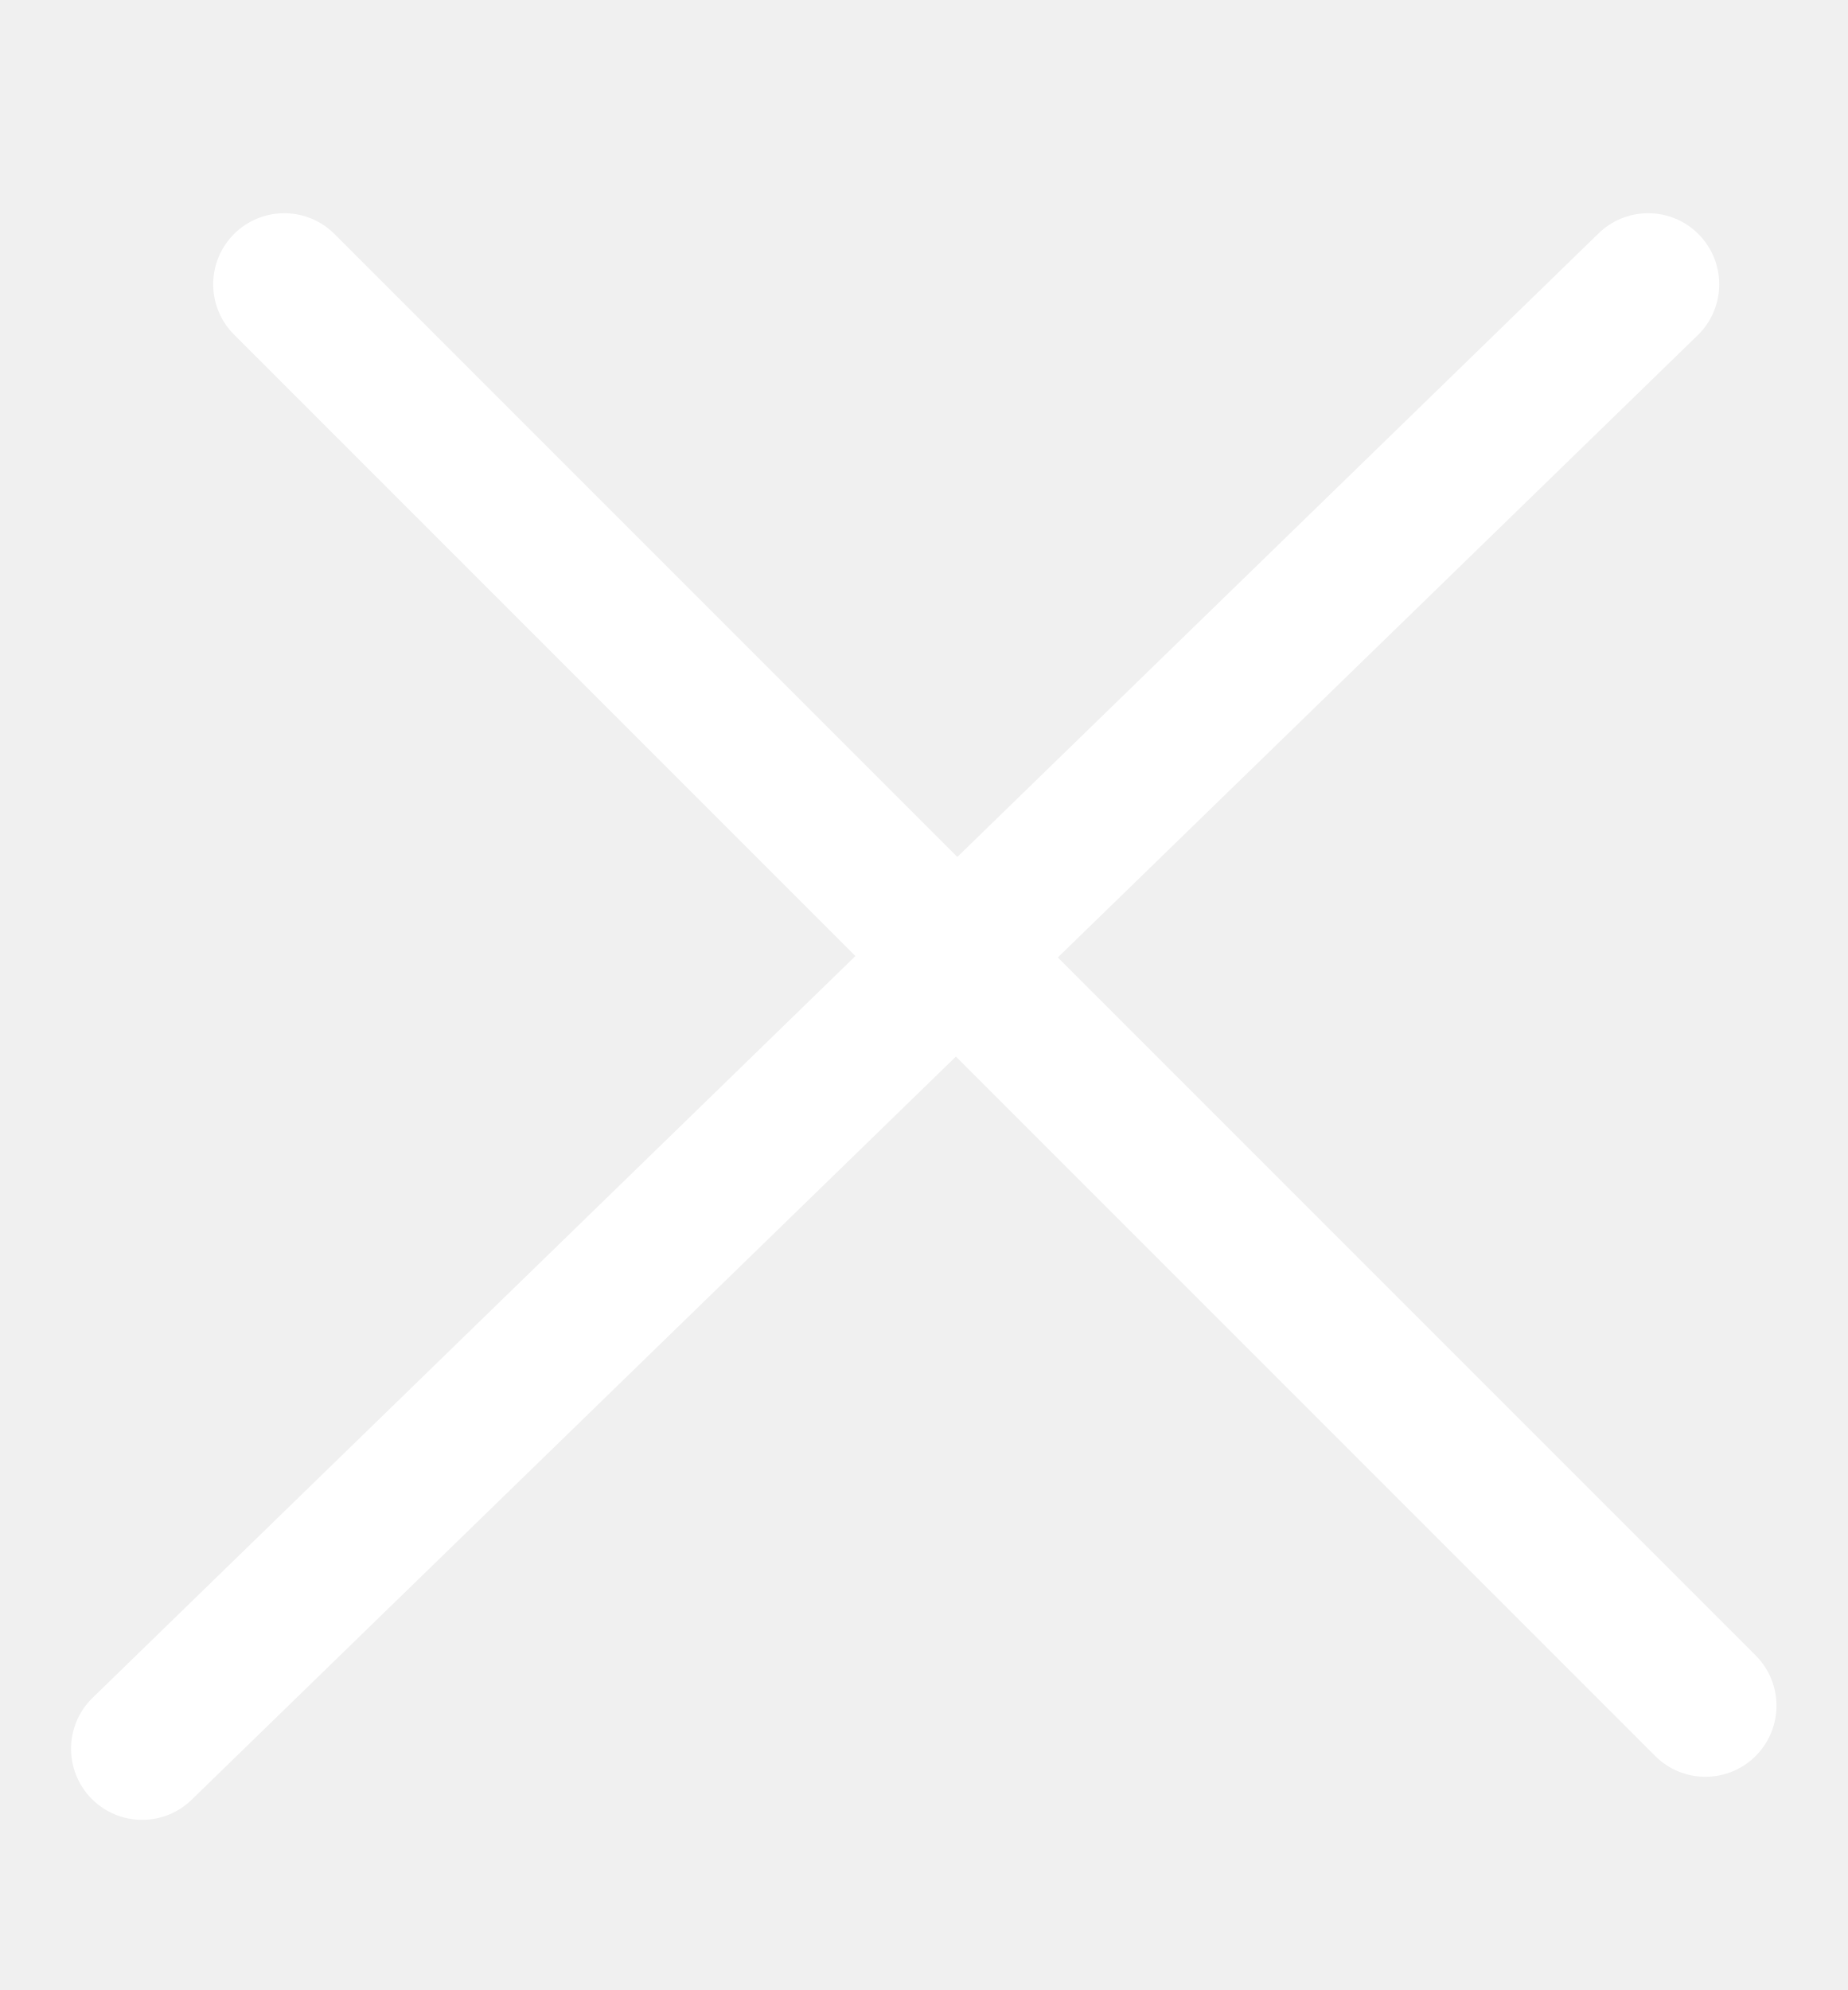
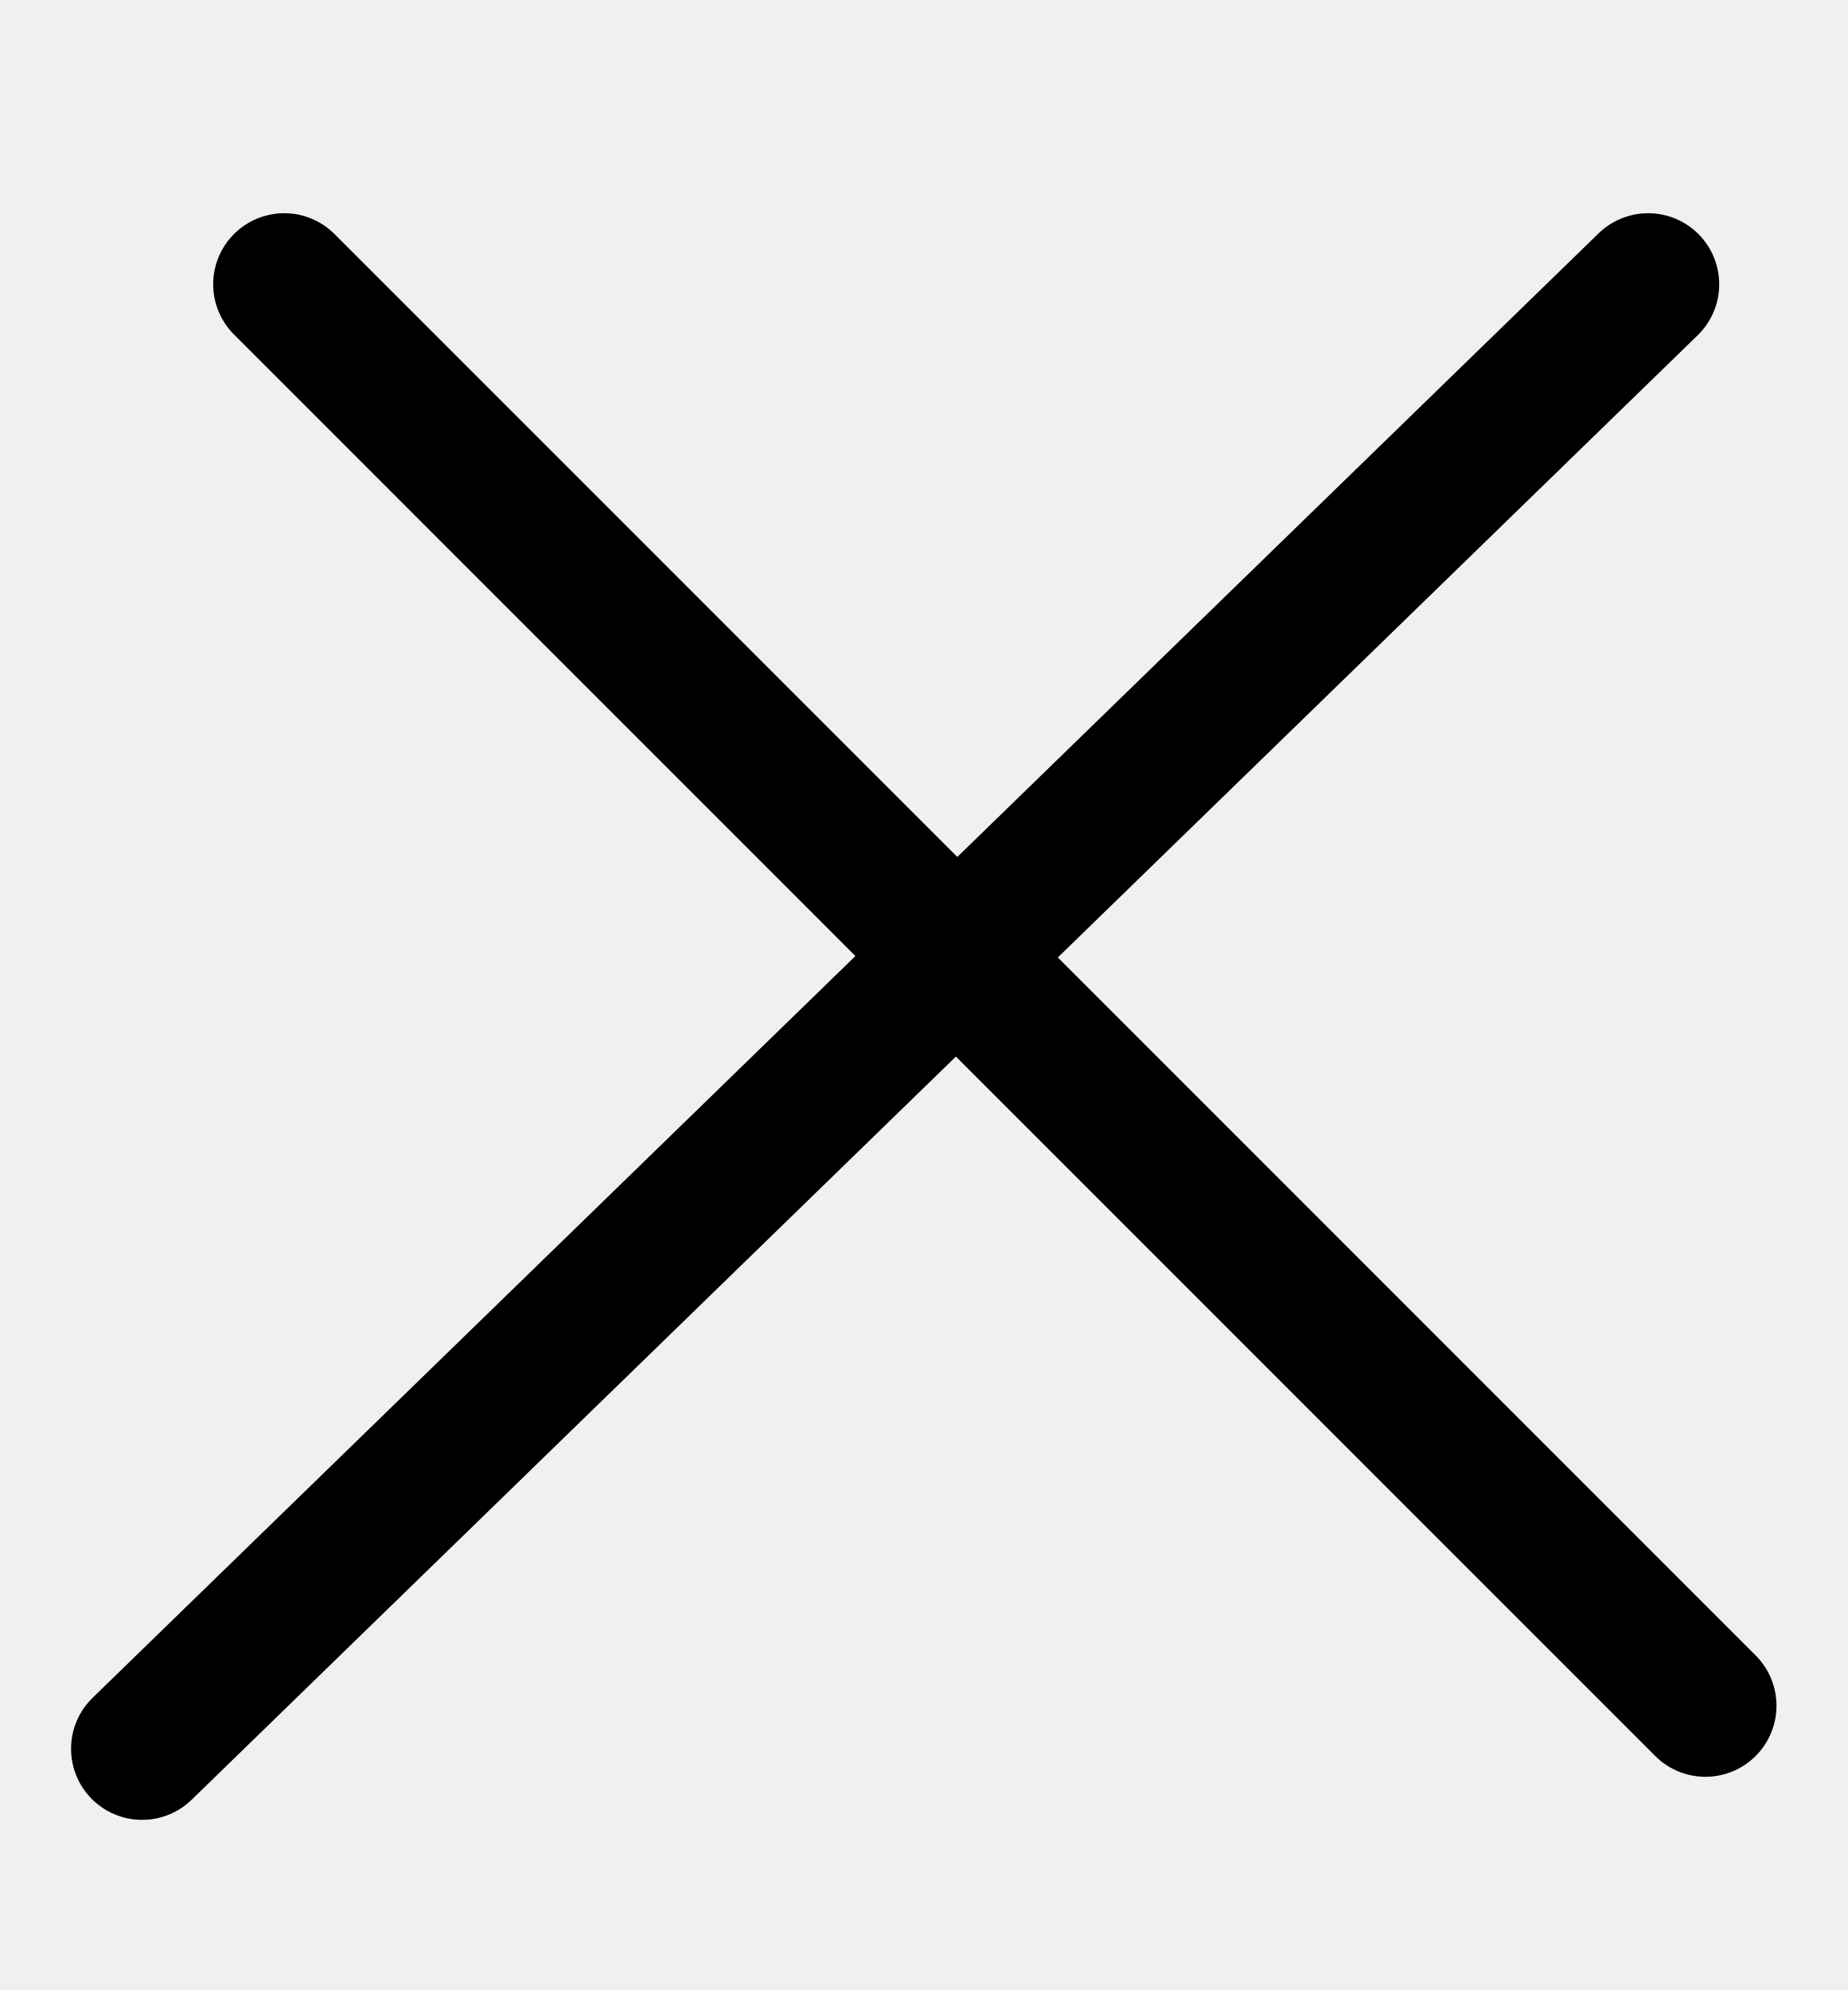
<svg xmlns="http://www.w3.org/2000/svg" width="13" height="14" viewBox="0 0 13 14" fill="none">
-   <path d="M1 12.303L11.597 2" stroke="white" stroke-linecap="round" />
-   <path d="M2 2L12 12" stroke="white" stroke-linecap="round" />
+   <path d="M1 12.303L11.597 2" stroke="black" stroke-linecap="round" />
+   <path d="M2 2L12 12" stroke="black" stroke-linecap="round" />
</svg>
